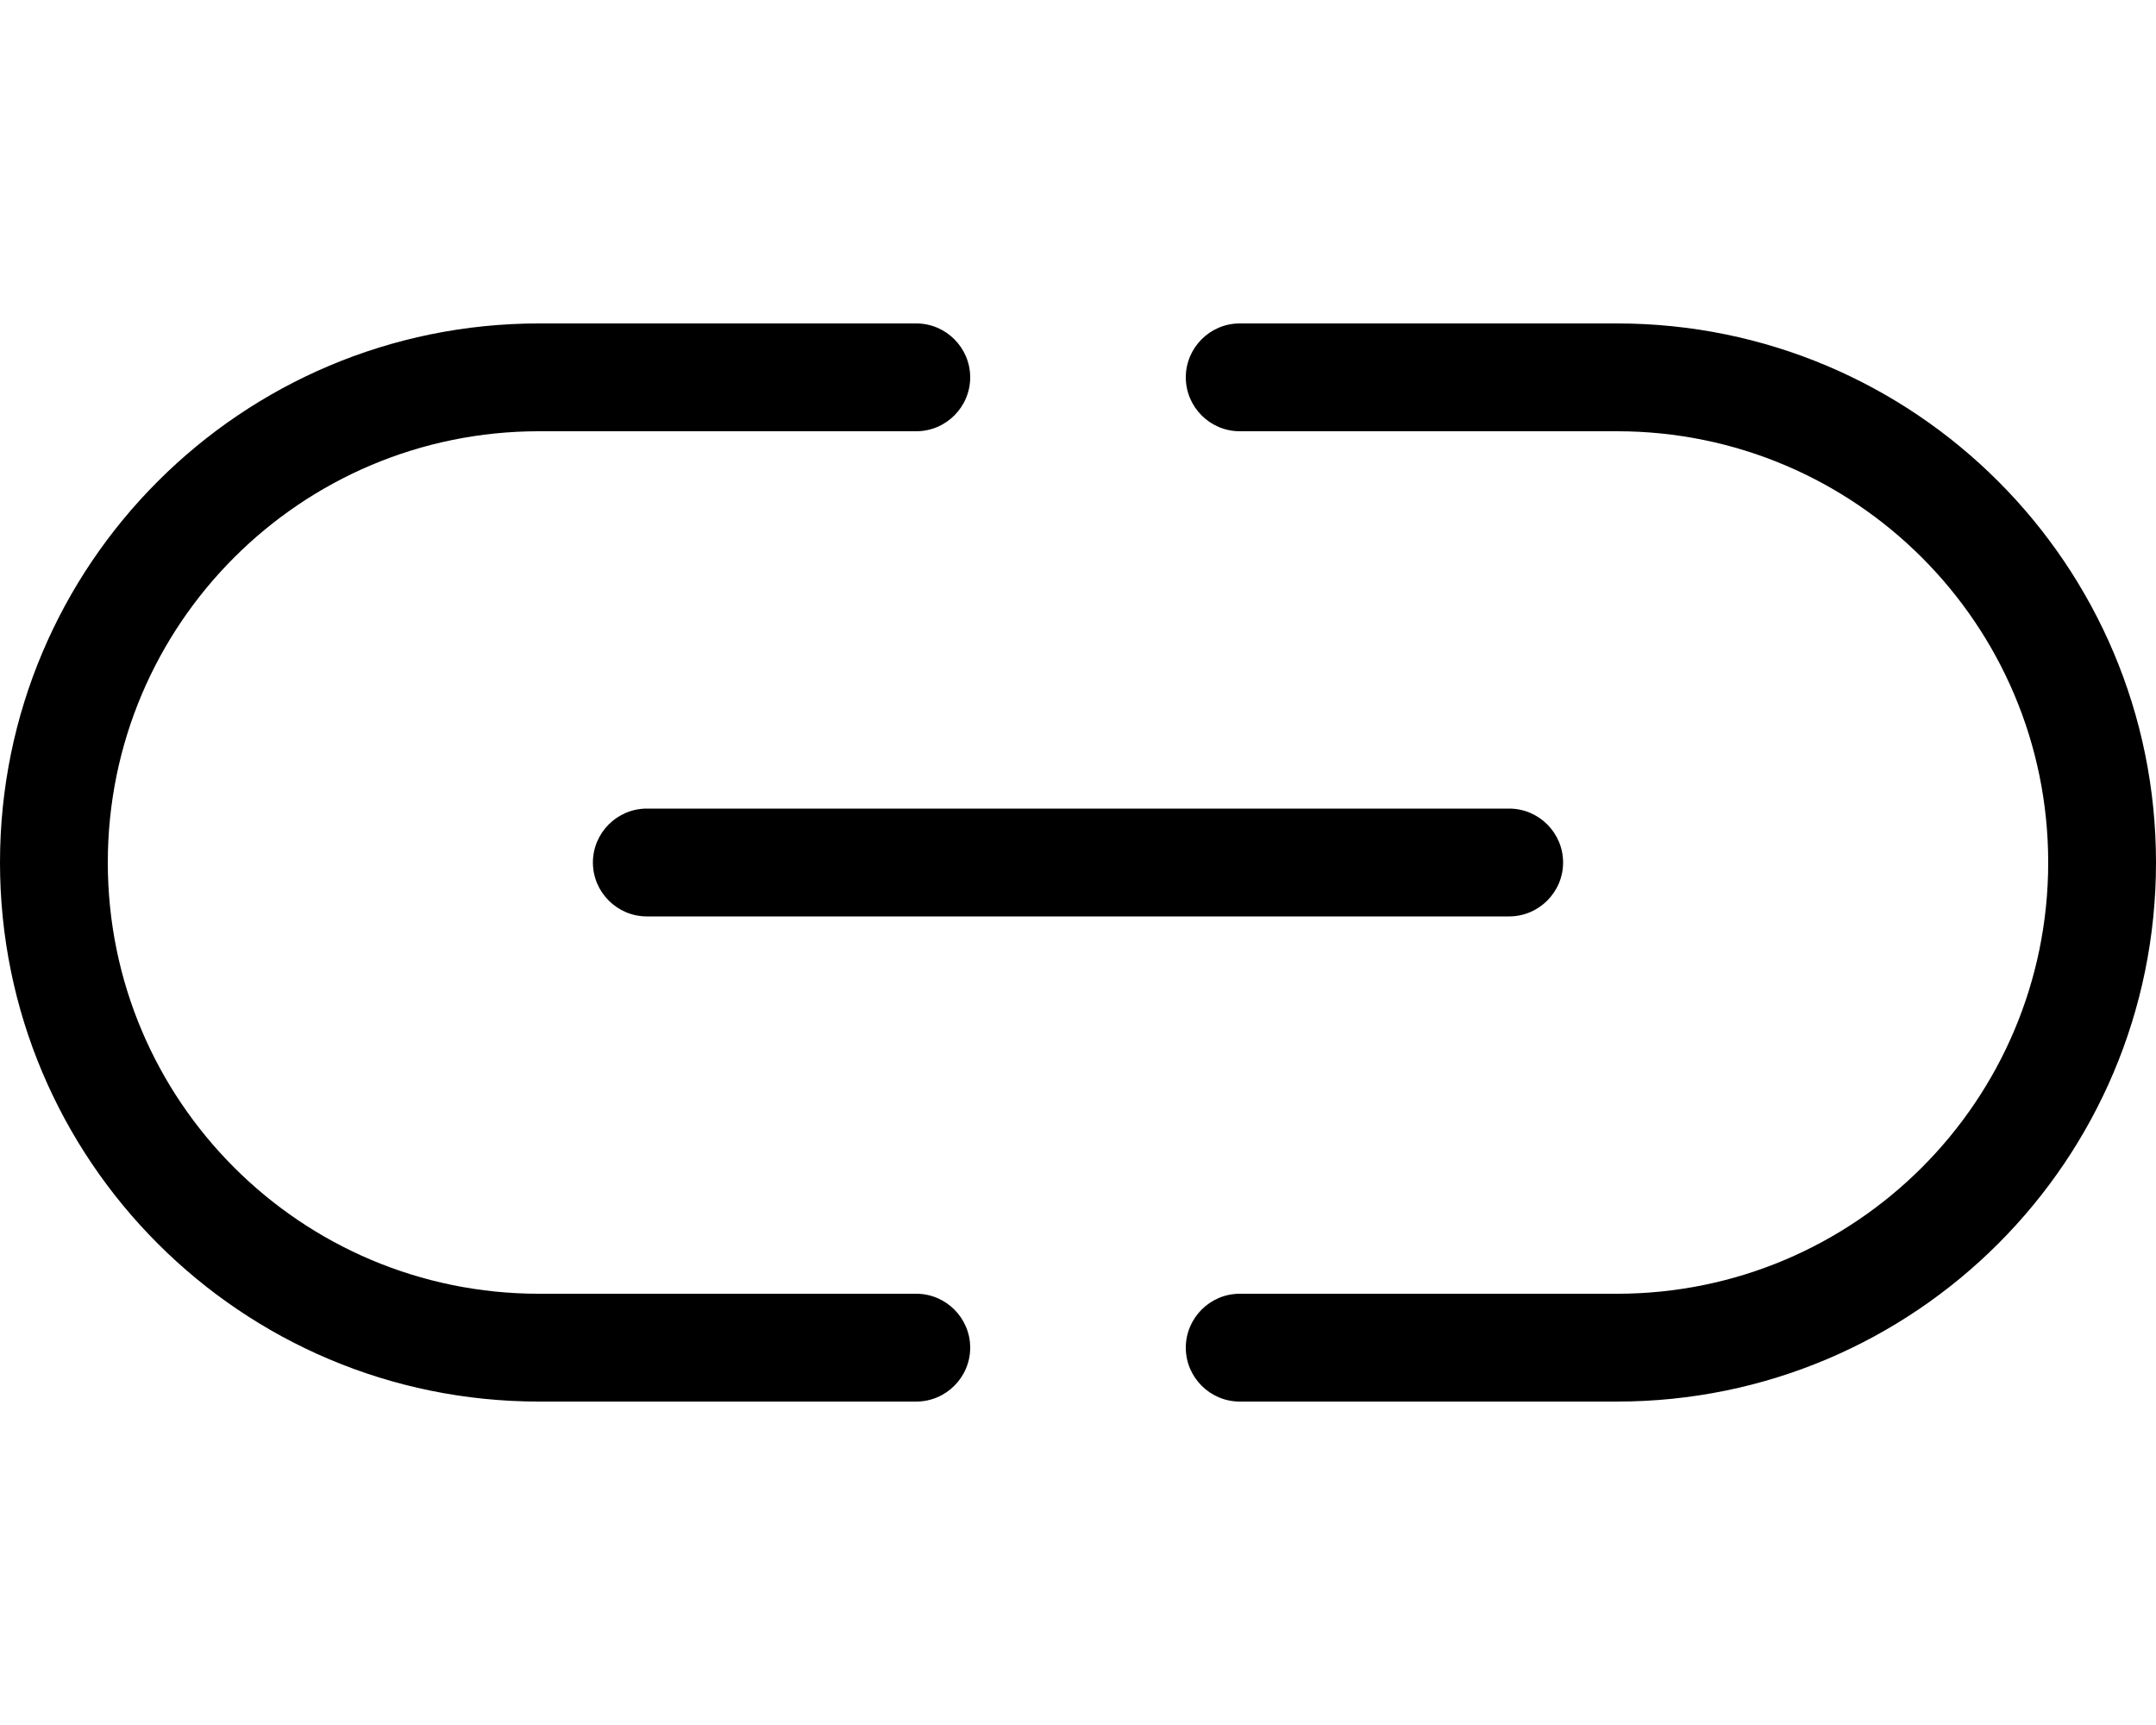
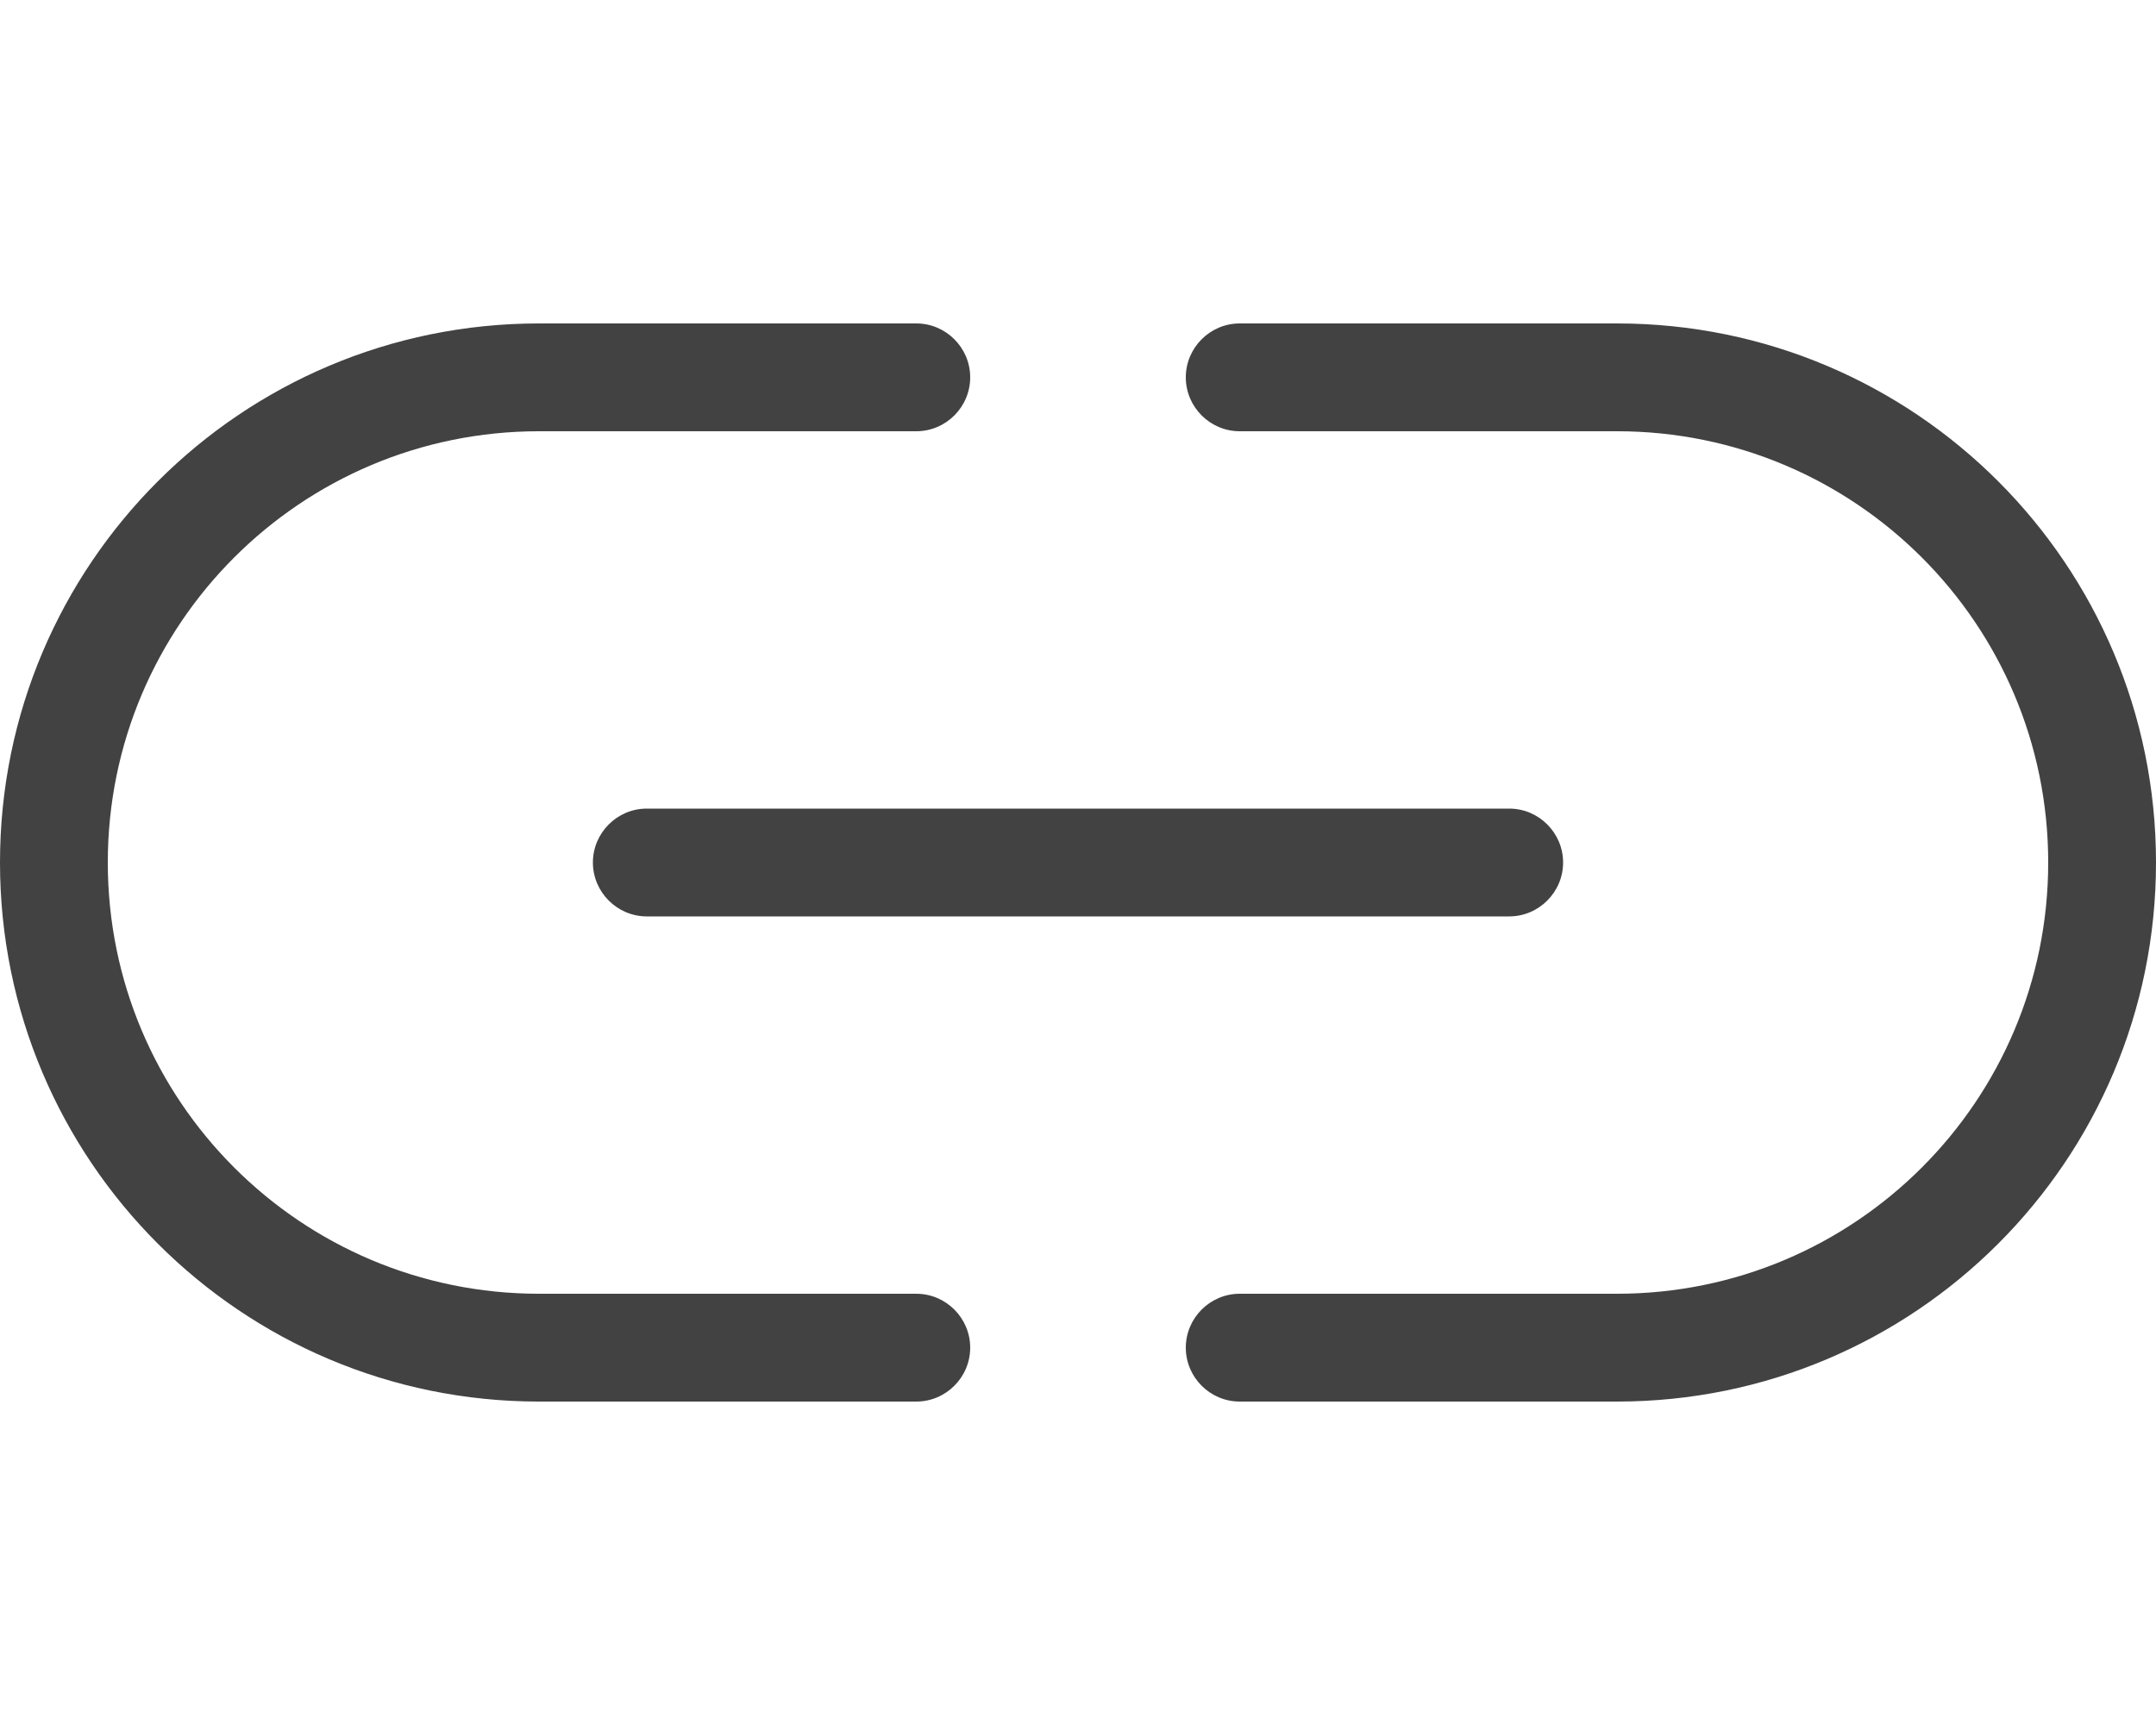
<svg xmlns="http://www.w3.org/2000/svg" viewBox="0 0 640 512">
-   <path d="M0 256C0 167.6 71.63 96 160 96H272C280.8 96 288 103.2 288 112C288 120.8 280.8 128 272 128H160C89.31 128 32 185.3 32 256C32 326.7 89.31 384 160 384H272C280.8 384 288 391.2 288 400C288 408.8 280.8 416 272 416H160C71.63 416 0 344.4 0 256zM480 416H368C359.2 416 352 408.8 352 400C352 391.2 359.2 384 368 384H480C550.7 384 608 326.7 608 256C608 185.3 550.7 128 480 128H368C359.2 128 352 120.8 352 112C352 103.2 359.2 96 368 96H480C568.4 96 640 167.6 640 256C640 344.4 568.4 416 480 416zM448 240C456.8 240 464 247.2 464 256C464 264.8 456.8 272 448 272H192C183.2 272 176 264.8 176 256C176 247.2 183.2 240 192 240H448z" />
+   <path d="M0 256C0 167.6 71.63 96 160 96H272C280.8 96 288 103.2 288 112C288 120.8 280.8 128 272 128H160C89.31 128 32 185.3 32 256C32 326.7 89.31 384 160 384H272C280.8 384 288 391.2 288 400C288 408.8 280.8 416 272 416H160C71.63 416 0 344.4 0 256zM480 416H368C359.2 416 352 408.8 352 400C352 391.2 359.2 384 368 384H480C550.7 384 608 326.7 608 256C608 185.3 550.7 128 480 128H368C359.2 128 352 120.8 352 112C352 103.2 359.2 96 368 96H480C568.4 96 640 167.6 640 256C640 344.4 568.4 416 480 416zM448 240C456.8 240 464 247.2 464 256C464 264.8 456.8 272 448 272H192C183.2 272 176 264.8 176 256C176 247.2 183.2 240 192 240H448z" fill="#424242" />
</svg>
